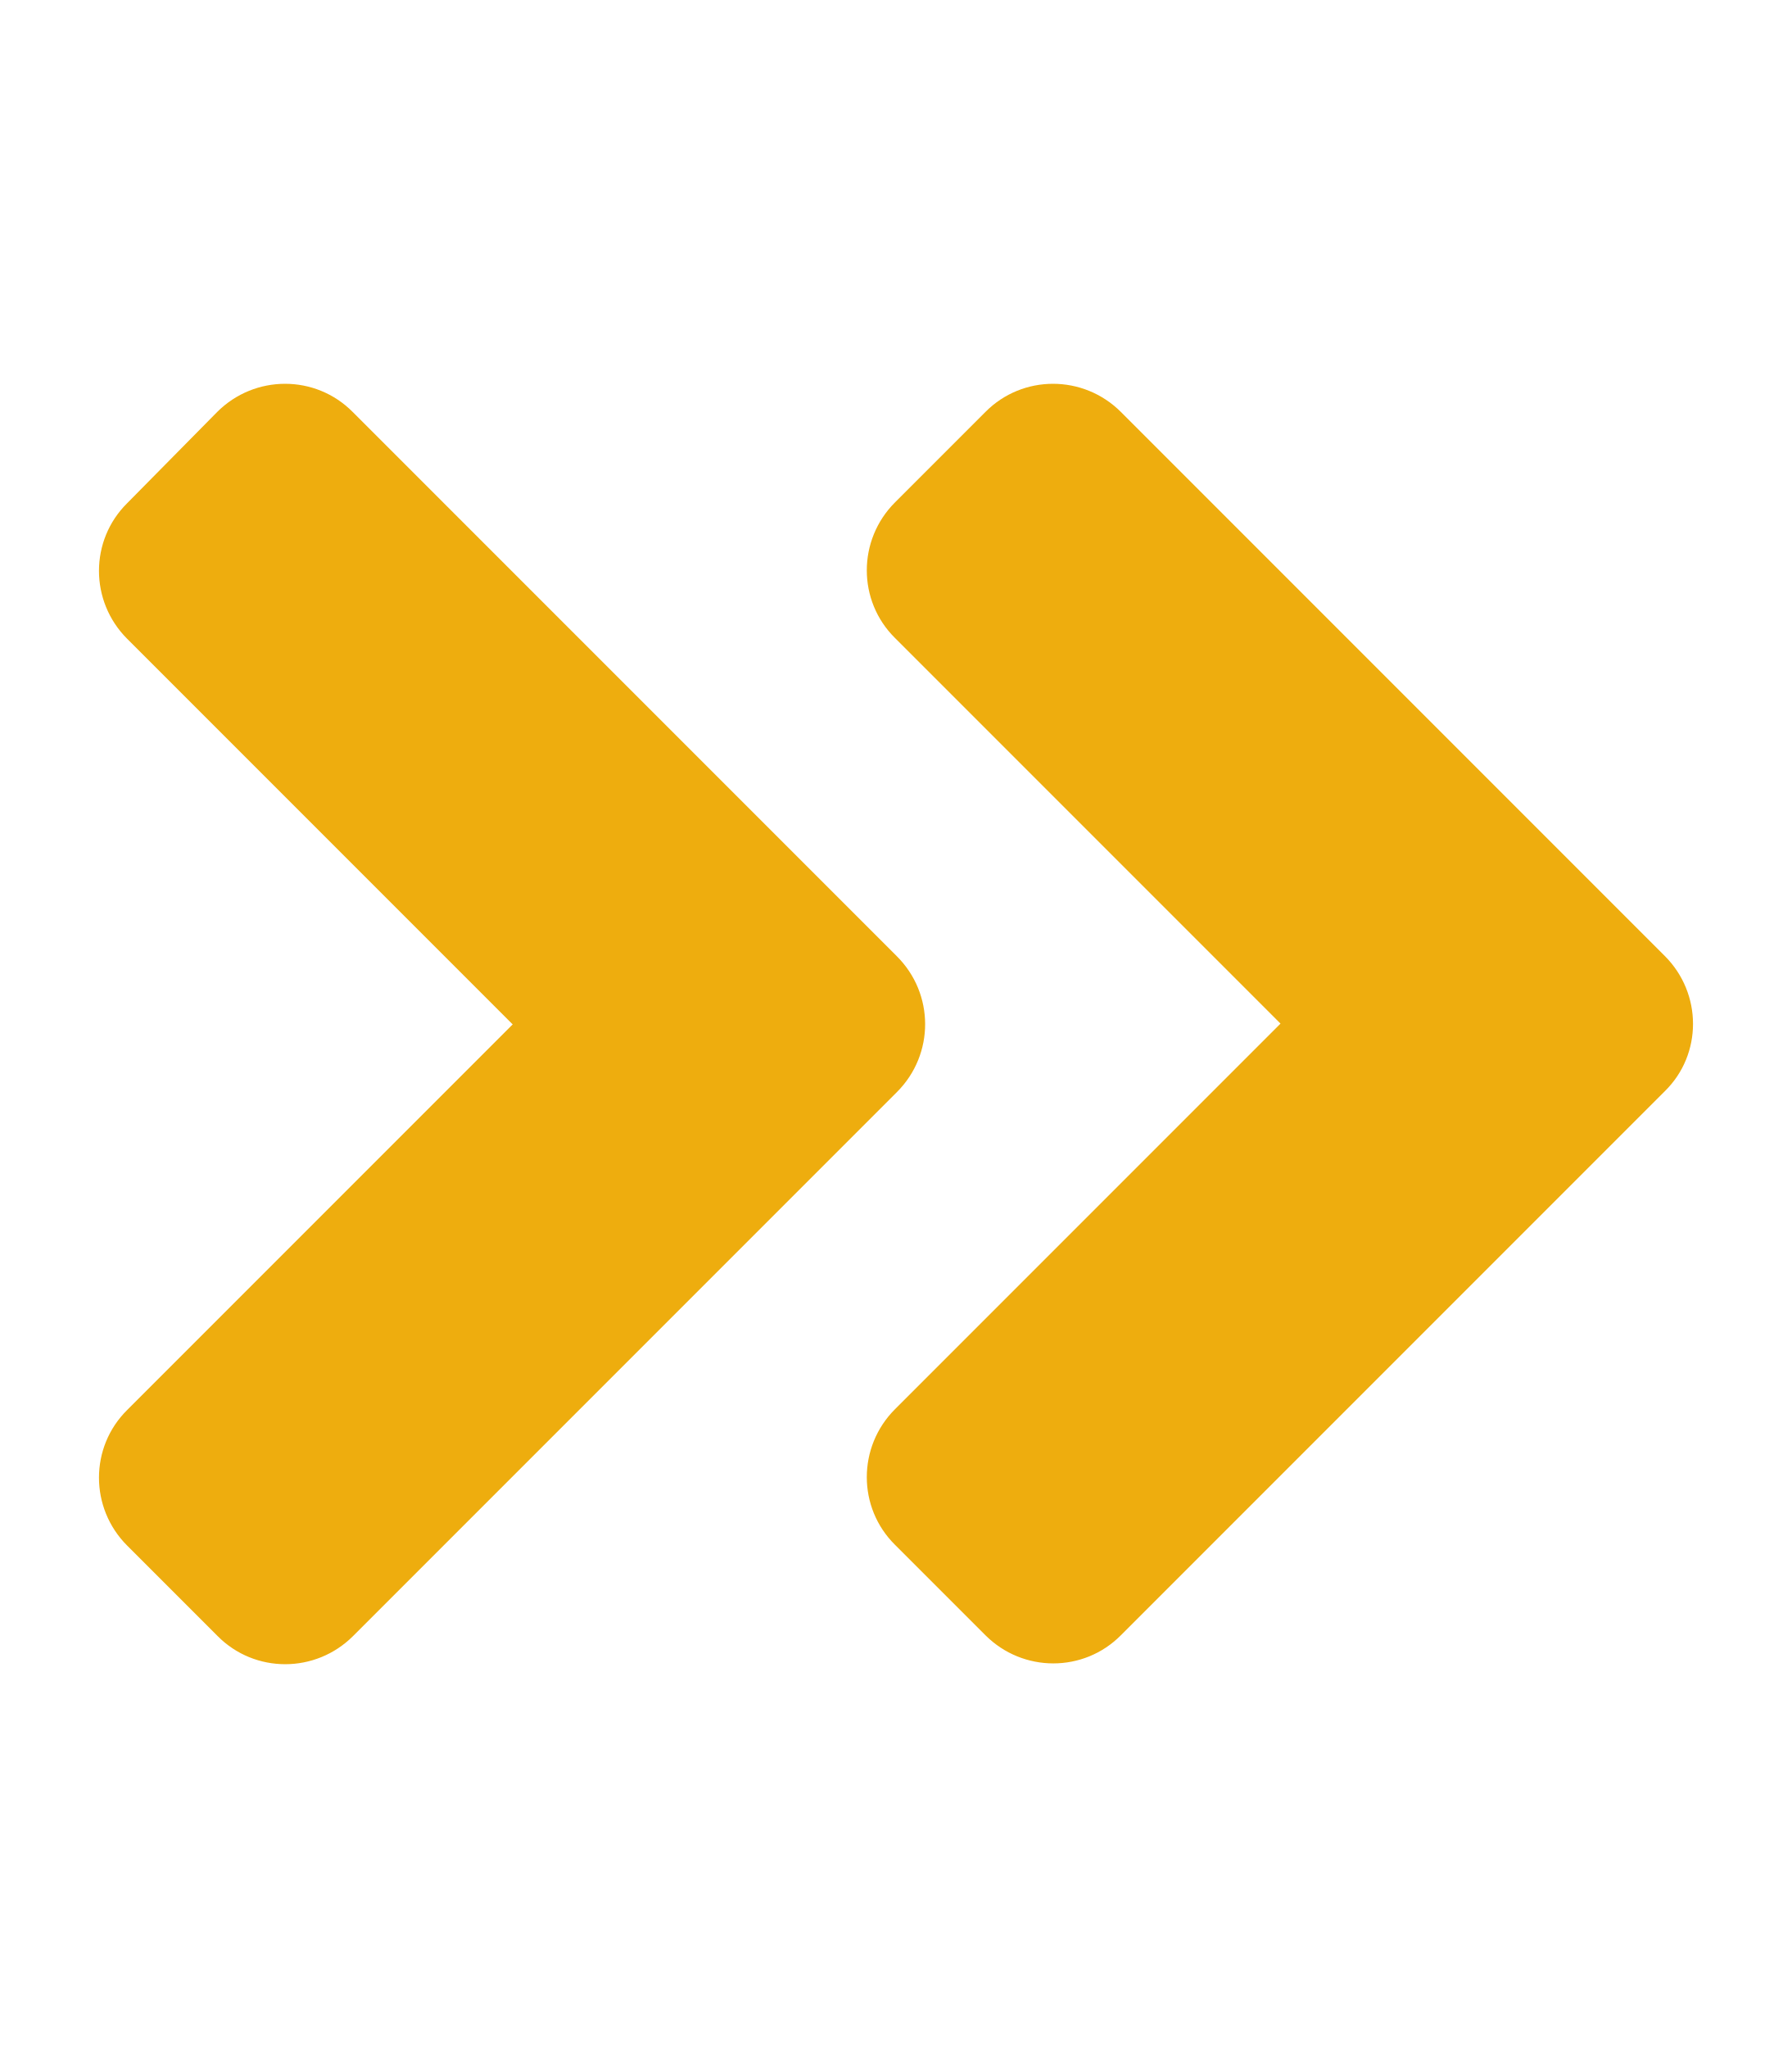
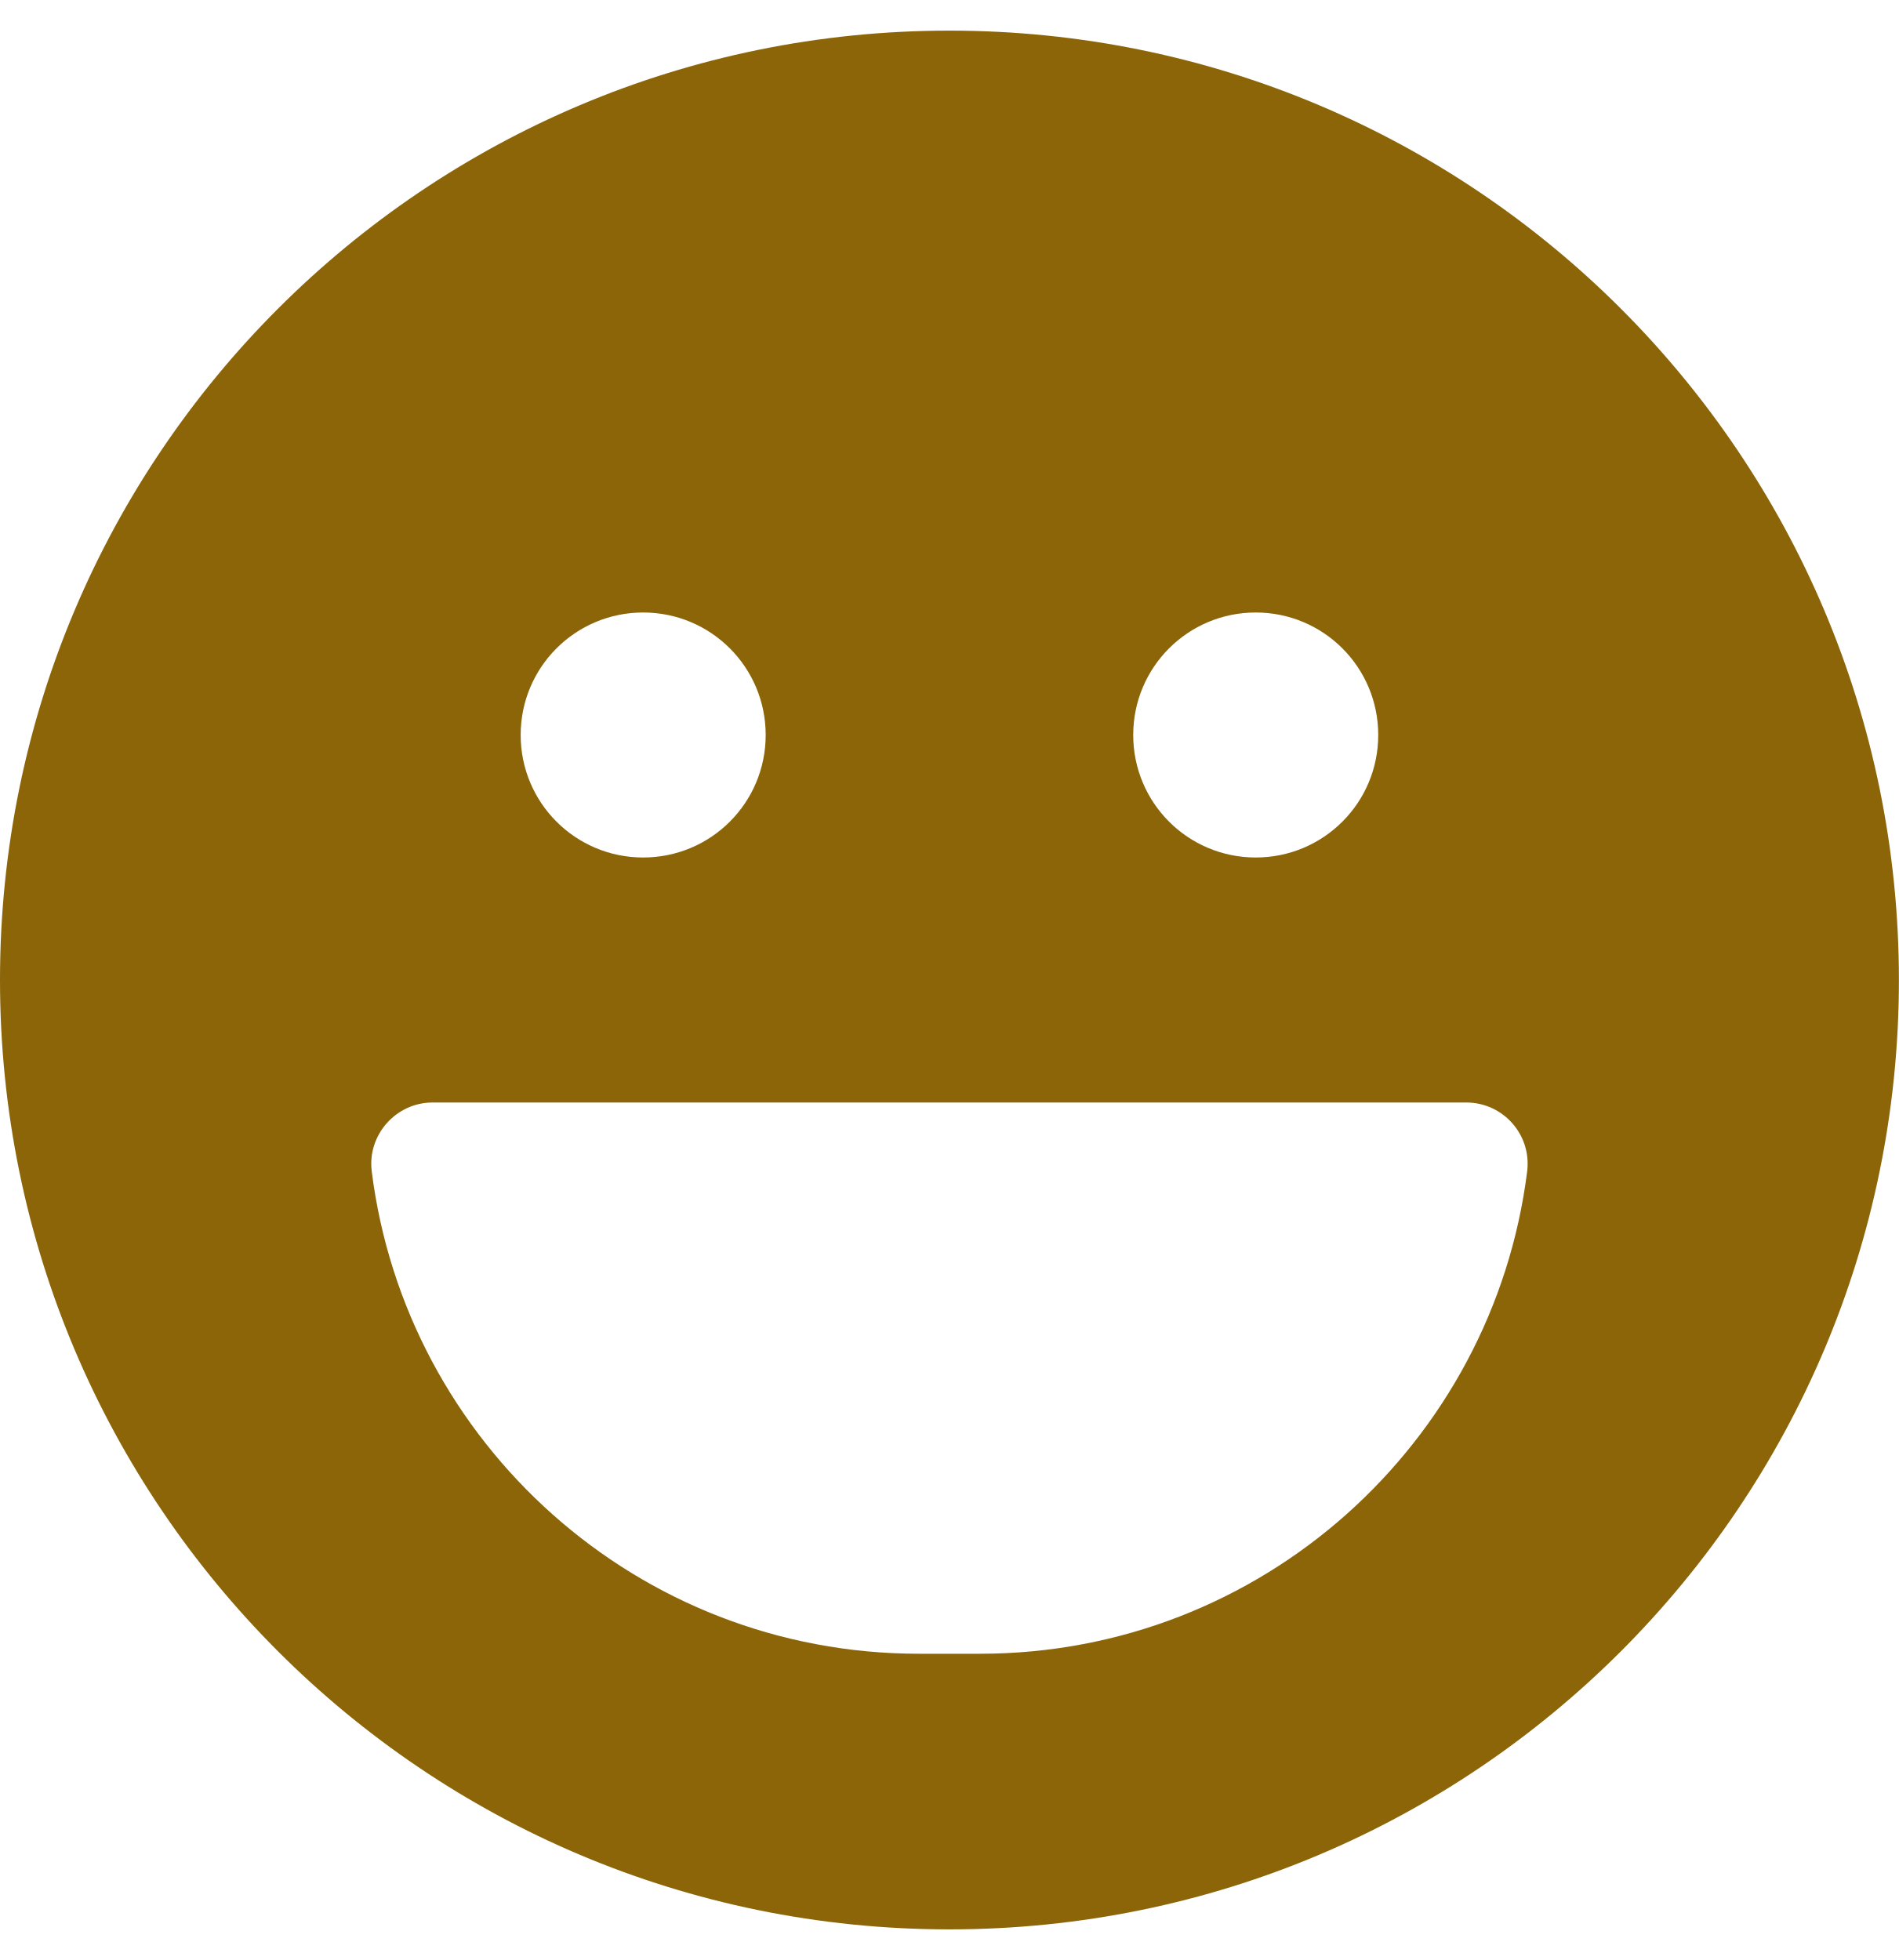
- <svg xmlns="http://www.w3.org/2000/svg" style="fill:#eead0e;" viewBox="0 0 448 512">
-   <path d="M224.3 273l-136 136c-9.4 9.4-24.6 9.4-33.9 0l-22.6-22.6c-9.4-9.4-9.4-24.6 0-33.9l96.4-96.4-96.4-96.4c-9.4-9.4-9.4-24.6 0-33.9L54.3 103c9.4-9.4 24.6-9.4 33.9 0l136 136c9.5 9.4 9.5 24.6.1 34zm192-34l-136-136c-9.4-9.4-24.6-9.4-33.9 0l-22.6 22.6c-9.4 9.4-9.4 24.6 0 33.9l96.4 96.4-96.4 96.4c-9.4 9.4-9.4 24.6 0 33.9l22.6 22.6c9.4 9.4 24.6 9.4 33.9 0l136-136c9.4-9.2 9.4-24.4 0-33.8z" />
+ <svg xmlns="http://www.w3.org/2000/svg" style="fill:#8b6508;" viewBox="0 0 496 512">
+   <path d="M248 8C111 8 0 119 0 256s111 248 248 248 248-111 248-248S385 8 248 8zm80 152c17.7 0 32 14.3 32 32s-14.3 32-32 32-32-14.3-32-32 14.3-32 32-32zm-160 0c17.7 0 32 14.3 32 32s-14.3 32-32 32-32-14.3-32-32 14.3-32 32-32zm88 272h-16c-73.4 0-134-55-142.9-126-1.2-9.5 6.3-18 15.9-18h270c9.6 0 17.1 8.4 15.9 18-8.9 71-69.5 126-142.9 126z" />
</svg>
